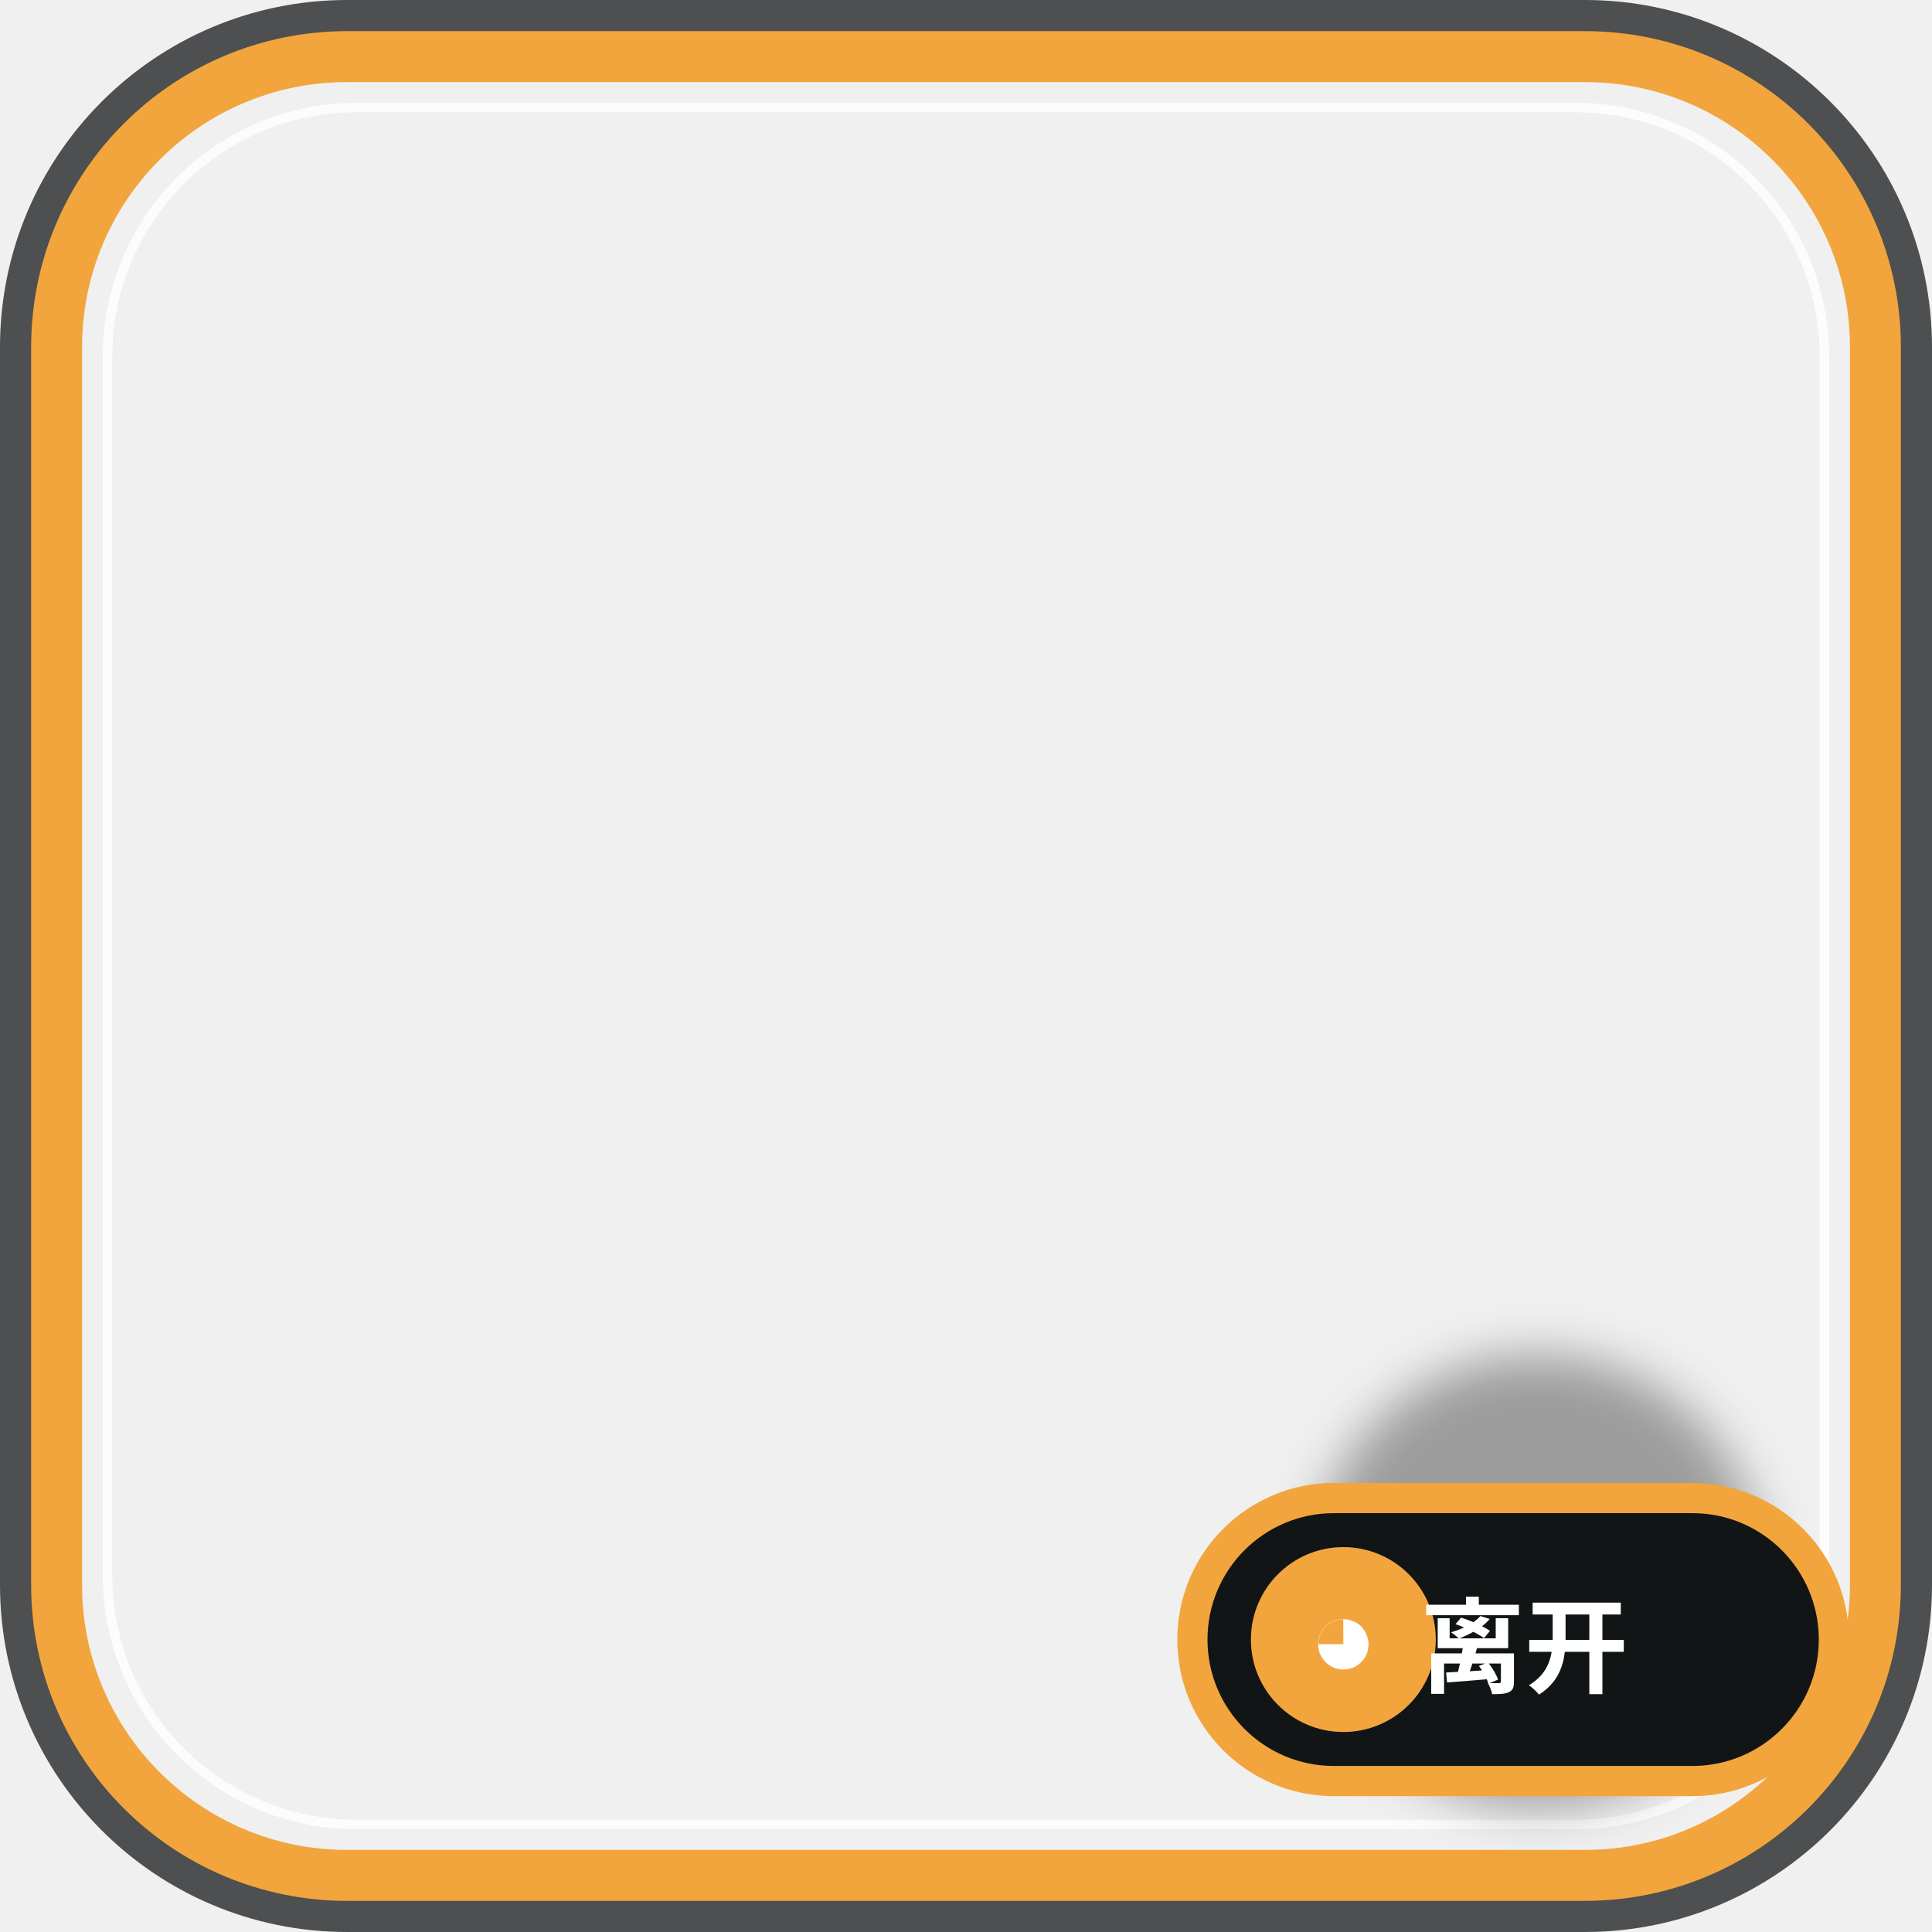
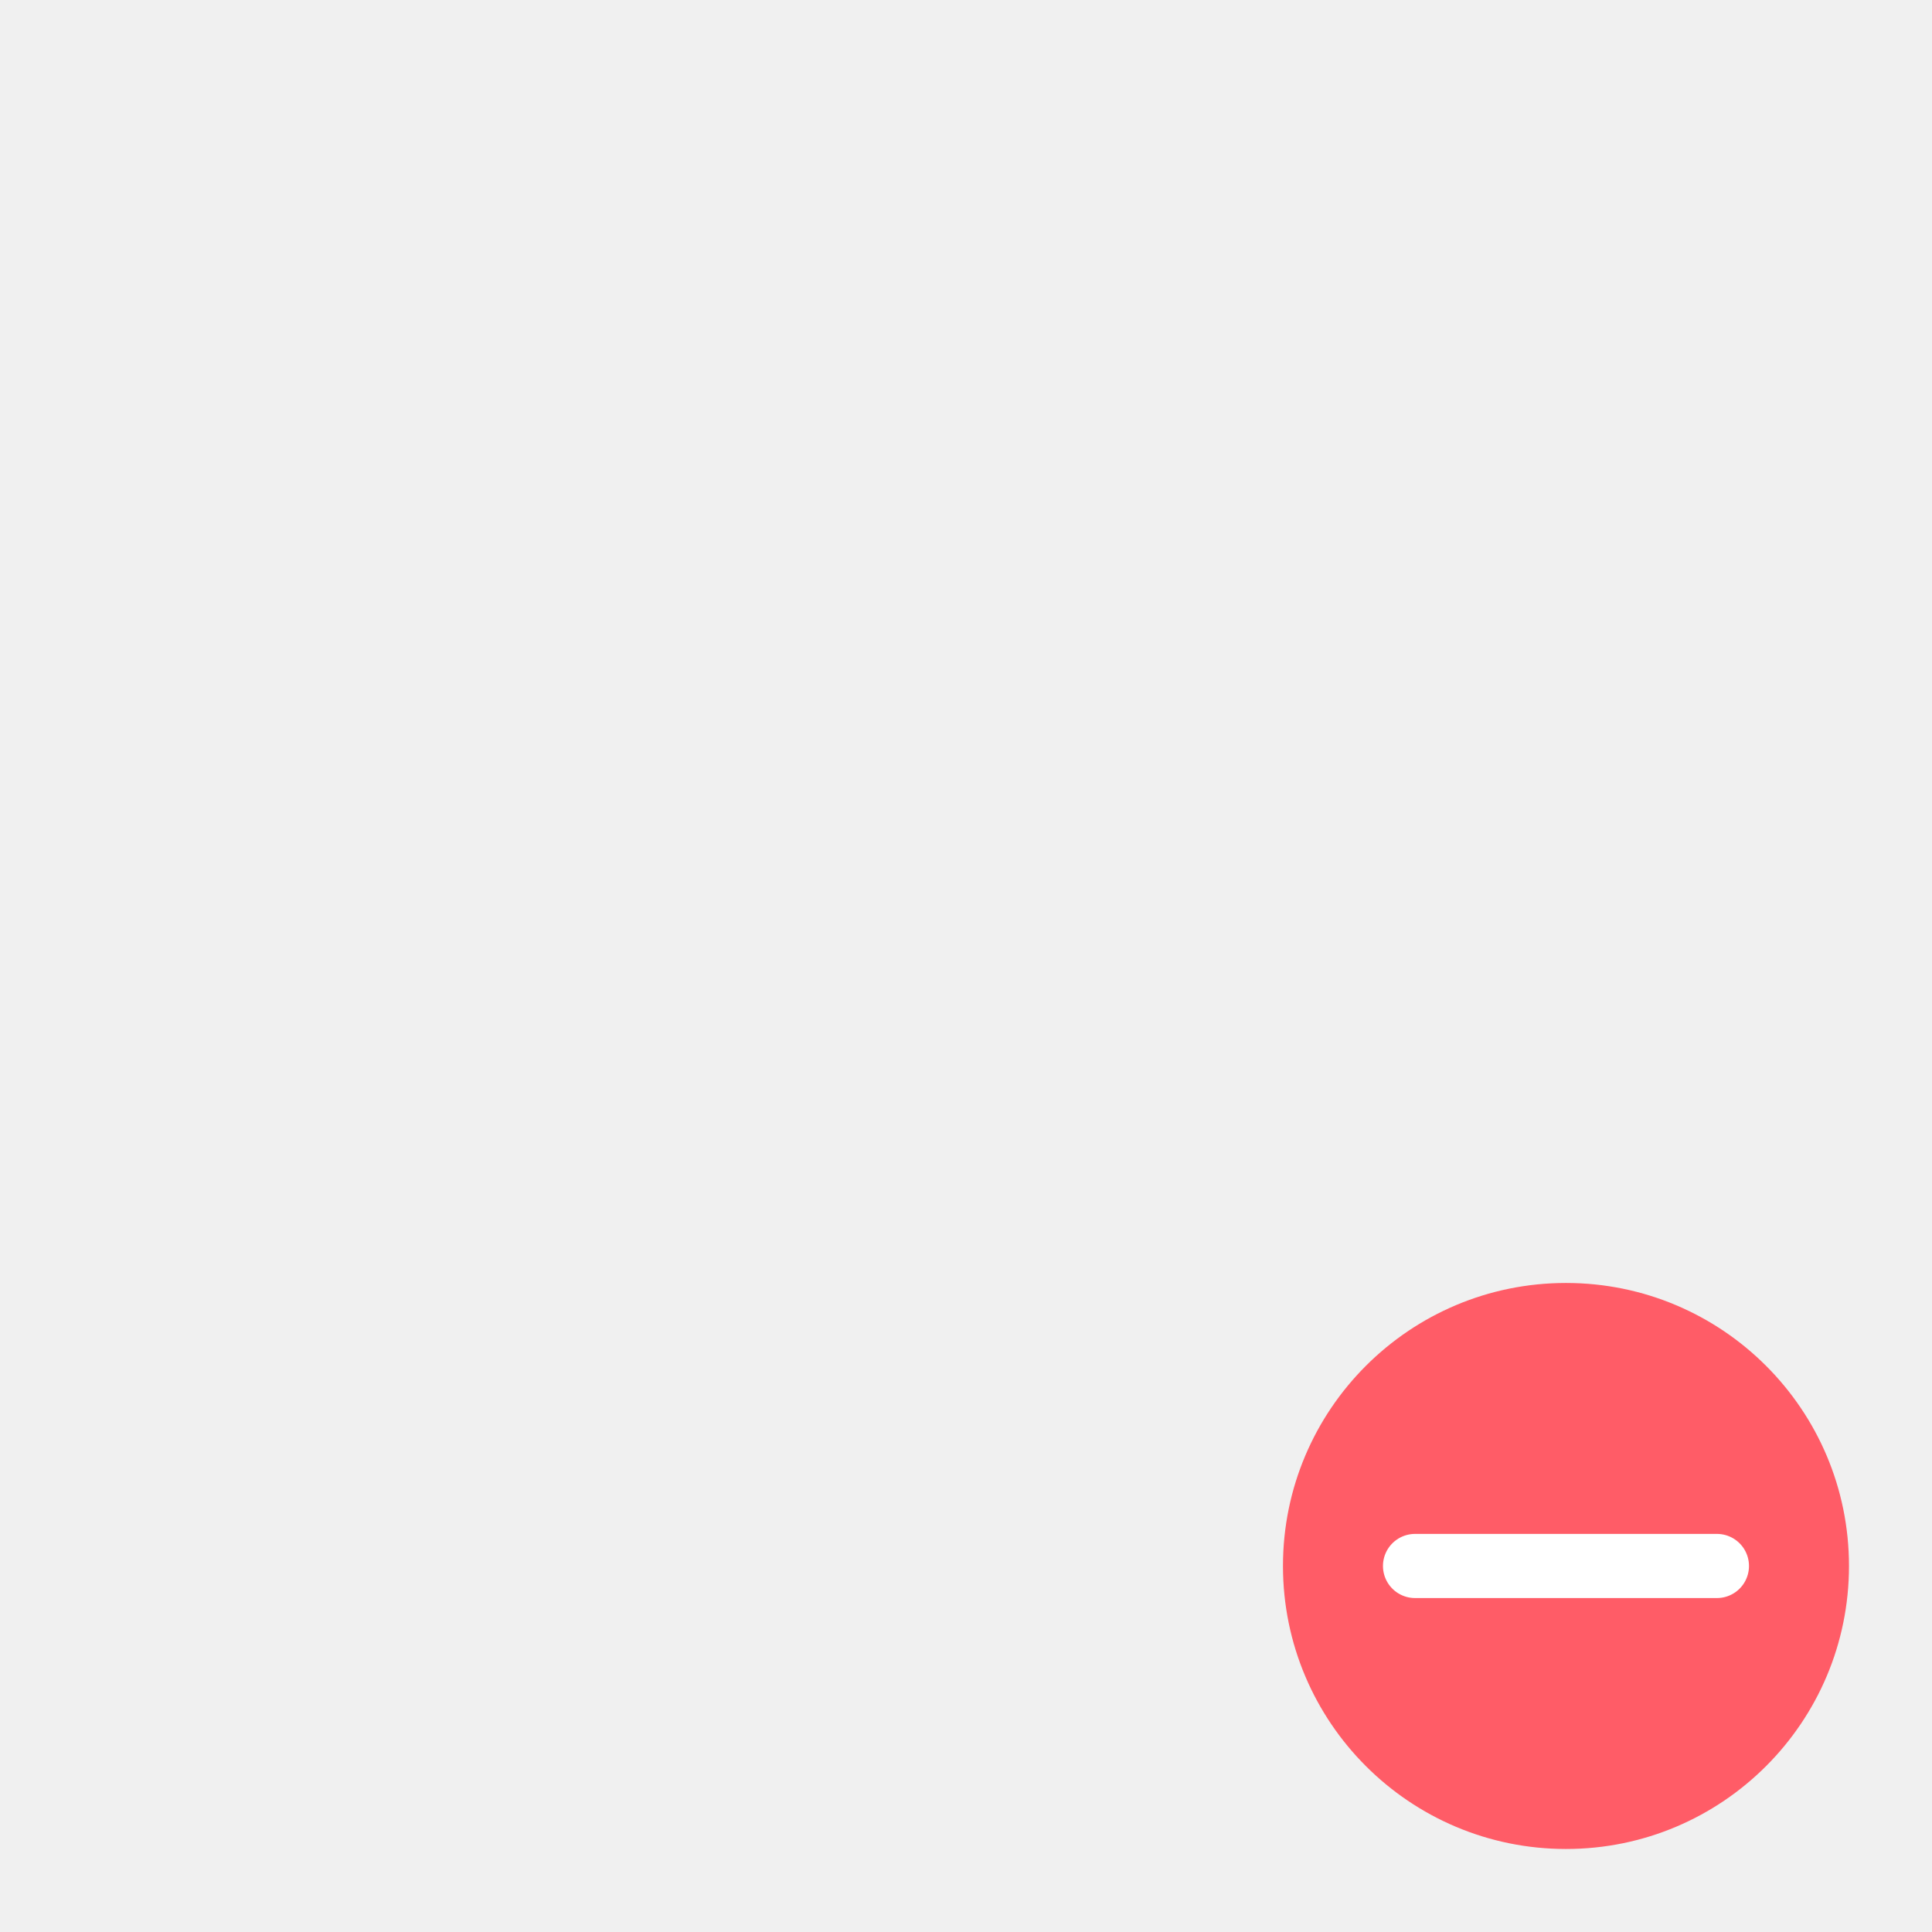
<svg xmlns="http://www.w3.org/2000/svg" width="1024" height="1024" viewBox="0 0 1024 1024">
-   <defs>
-     <filter id="s" x="-30%" y="-30%" width="160%" height="160%">
-       <feGaussianBlur stdDeviation="13" />
-     </filter>
-   </defs>
-   <rect x="20" y="20" width="984" height="984" rx="164" fill="none" stroke="#080b0c" stroke-opacity=".7" stroke-width="40" />
-   <rect x="30" y="30" width="964" height="964" rx="154" fill="none" stroke="#f2a53c" stroke-width="27" />
-   <rect x="57" y="57" width="910" height="910" rx="132" fill="none" stroke="#fff" stroke-opacity=".82" stroke-width="5" />
-   <circle cx="815" cy="838" r="120" fill="#000" opacity=".35" filter="url(#s)" />
-   <rect x="632" y="794" width="340" height="150" rx="75" fill="#111516" stroke="#f2a53c" stroke-width="16" />
-   <circle cx="712" cy="869" r="49" fill="#f2a53c" />
-   <text x="712" y="889" text-anchor="middle" font-size="62" font-family="Arial,sans-serif" fill="#fff">◕</text>
-   <text x="808" y="893" text-anchor="middle" font-size="55" font-weight="700" font-family="PingFang SC,Arial,sans-serif" fill="#fff">离开</text>
+   <circle cx="830" cy="830" r="150" fill="#ff5c67" />
+   <path d="M750 830h160" fill="none" stroke="#fff" stroke-width="34" stroke-linecap="round" />
</svg>
